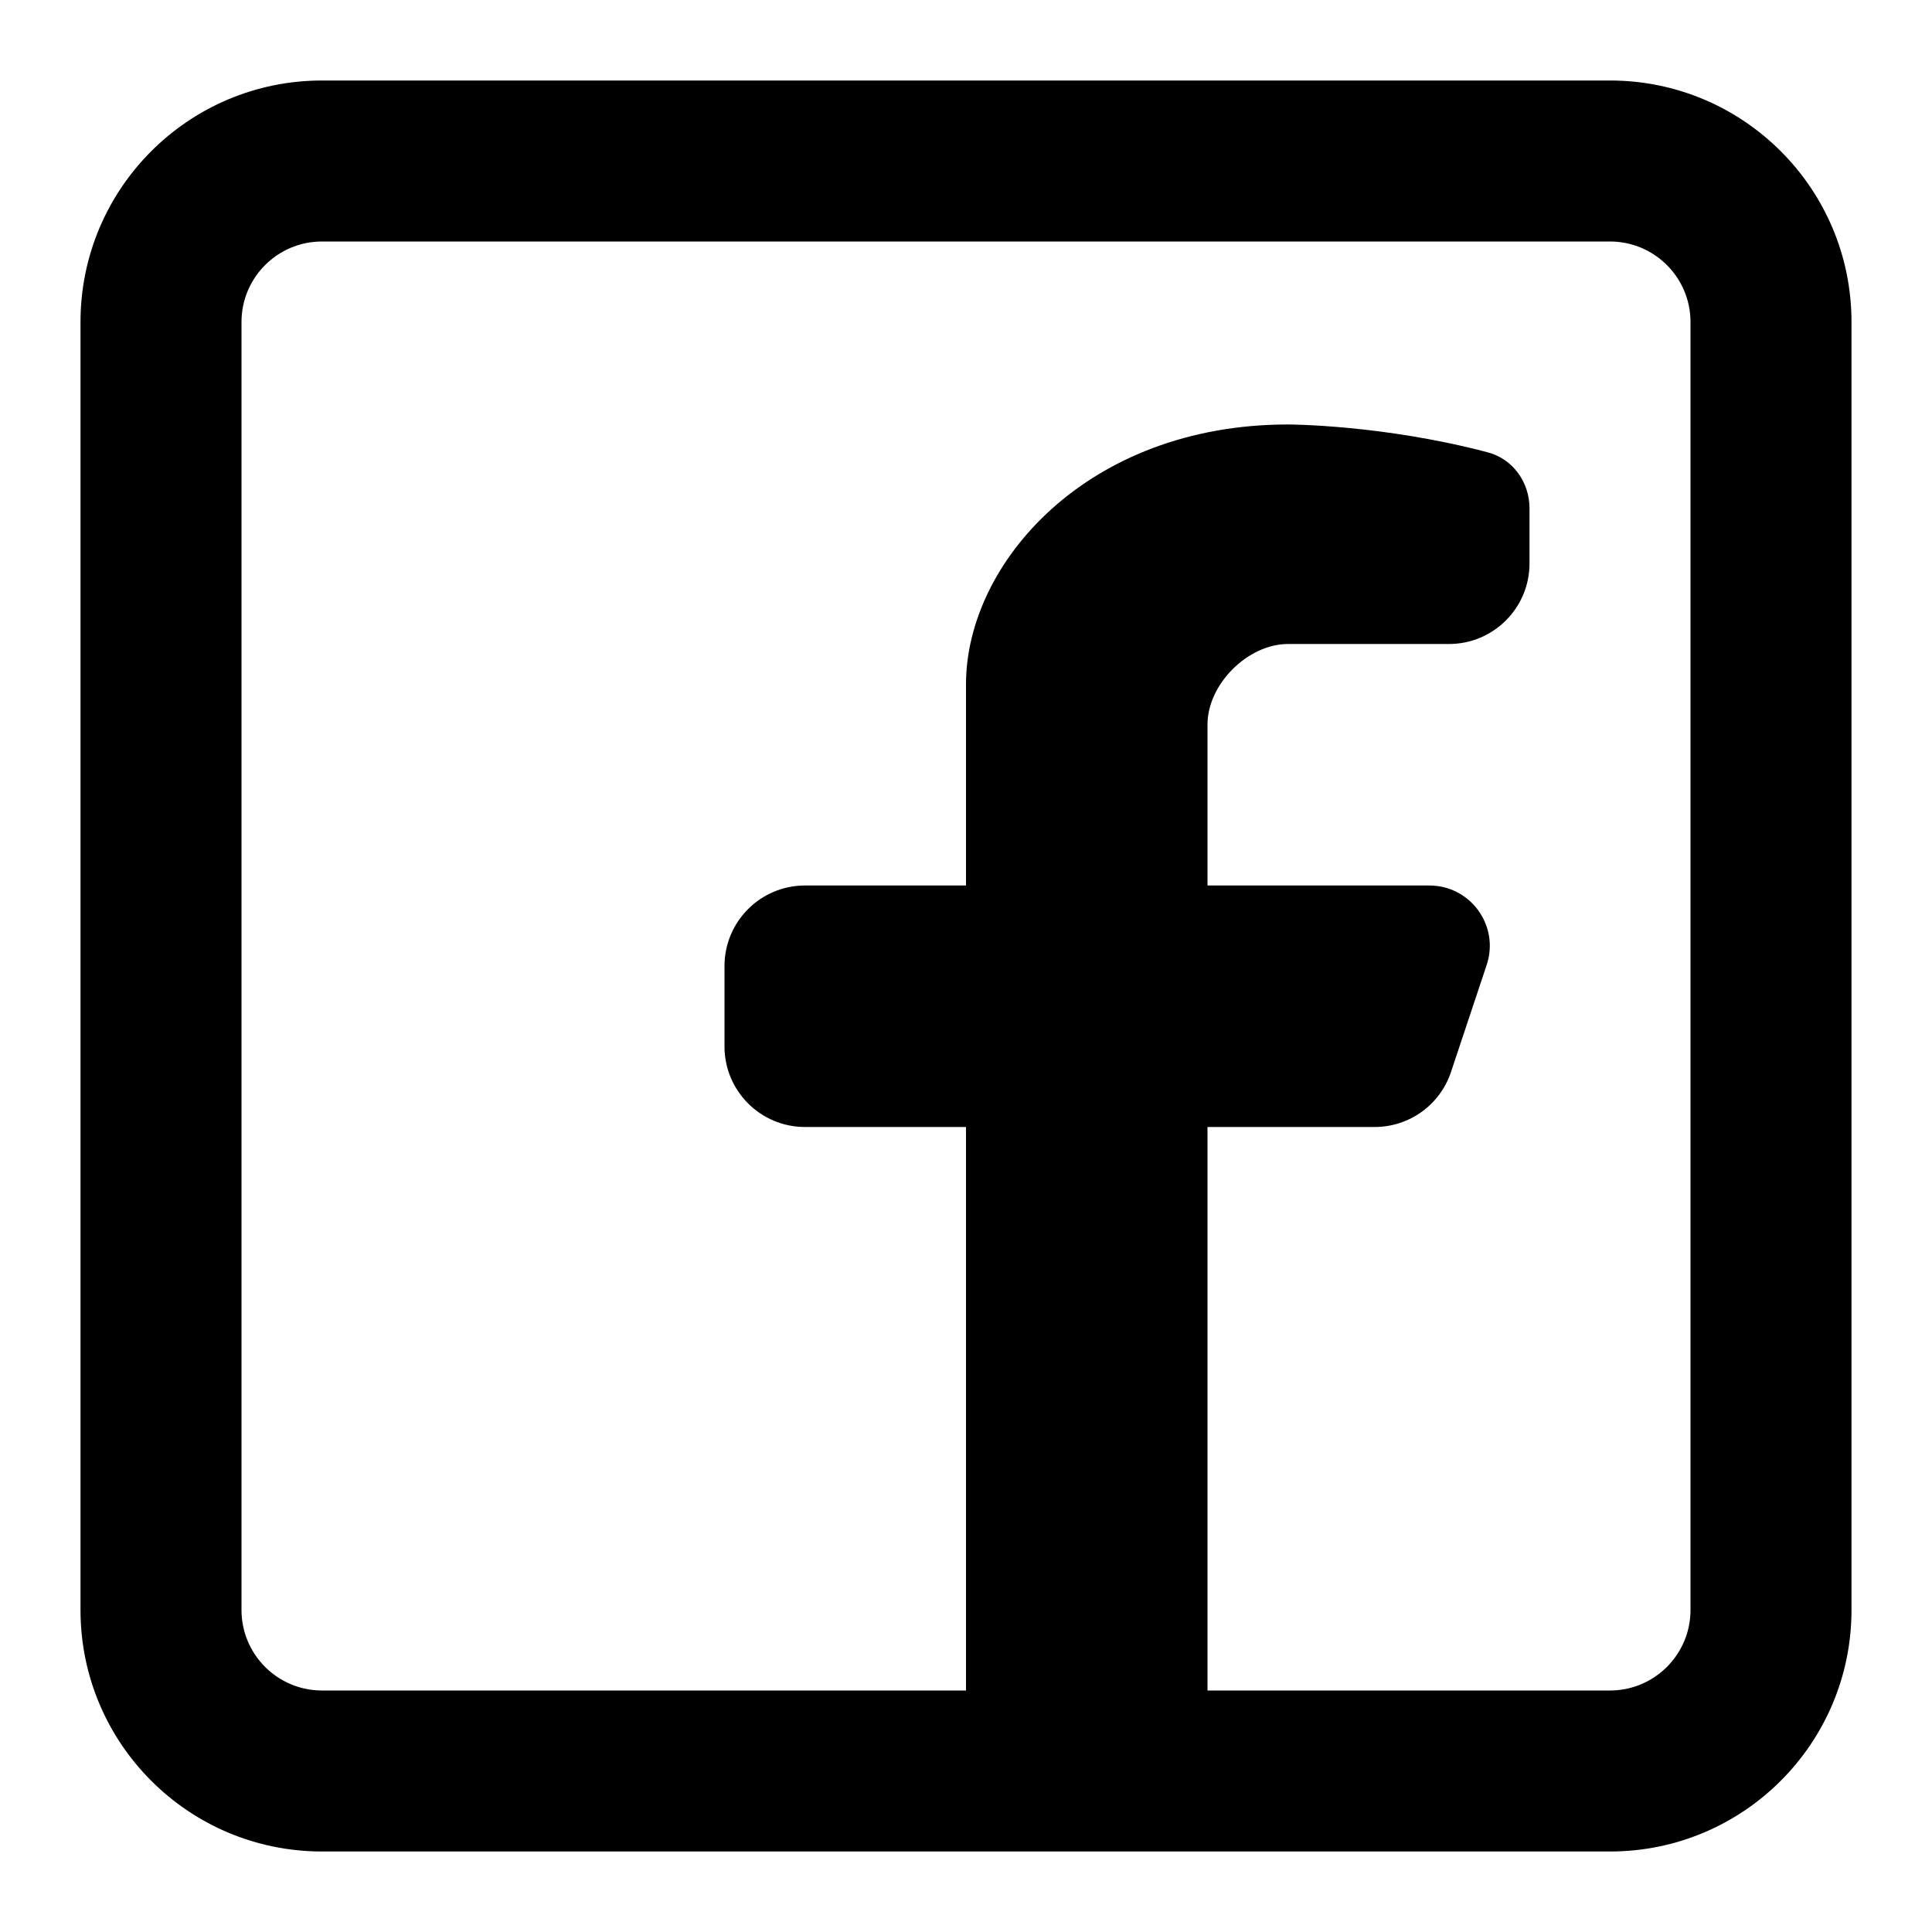
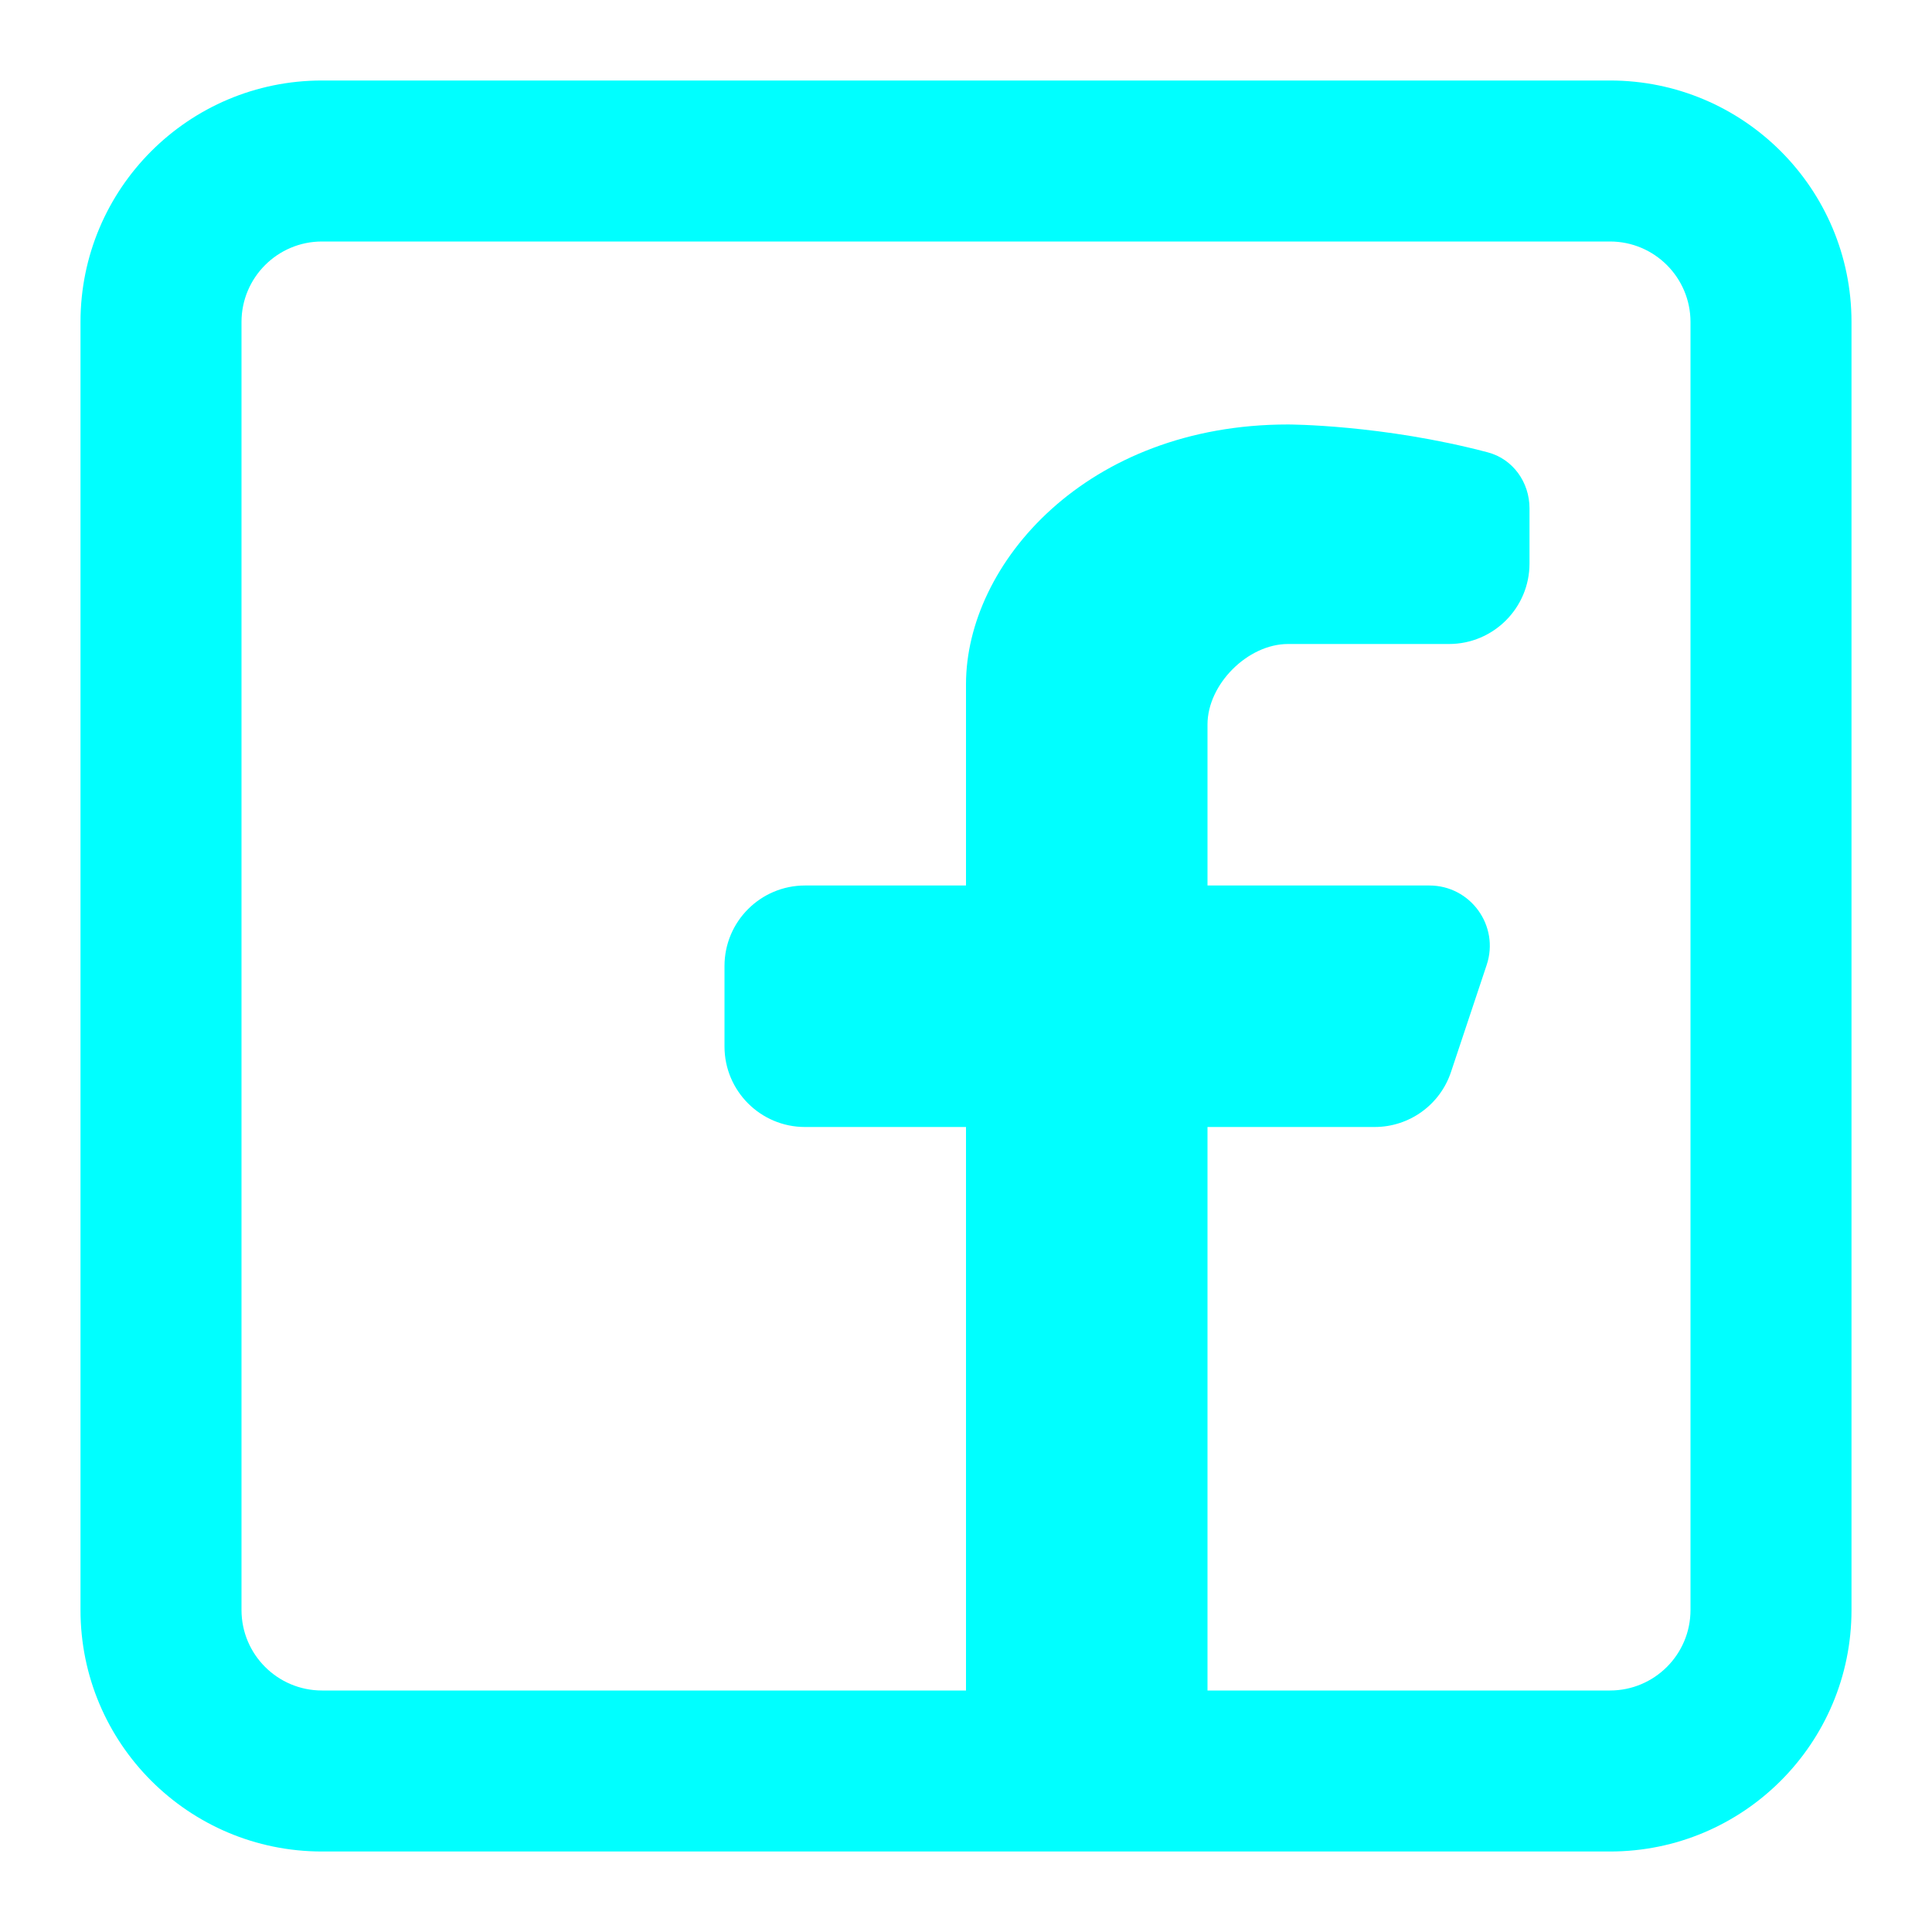
<svg xmlns="http://www.w3.org/2000/svg" width="800px" height="800px" viewBox="0 0 24 24" fill="none">
-   <path fill-rule="evenodd" clip-rule="evenodd" d="M20 1C21.657 1 23 2.343 23 4V20C23 21.657 21.657 23 20 23H4C2.343 23 1 21.657 1 20V4C1 2.343 2.343 1 4 1H20ZM20 3C20.552 3 21 3.448 21 4V20C21 20.552 20.552 21 20 21H15V14H17.076C17.507 14 17.889 13.725 18.025 13.316L18.468 11.987C18.63 11.501 18.268 11 17.756 11H15V9C15 8.5 15.5 8 16 8H18C18.552 8 19 7.552 19 7V6.314C19 5.991 18.794 5.701 18.481 5.619C17.171 5.273 16 5.273 16 5.273C13.5 5.273 12 7 12 8.5V11H10C9.448 11 9 11.448 9 12V13C9 13.552 9.448 14 10 14H12V21H4C3.448 21 3 20.552 3 20V4C3 3.448 3.448 3 4 3H20Z" fill="#000000" />
+   <path fill-rule="evenodd" clip-rule="evenodd" d="M20 1C21.657 1 23 2.343 23 4V20C23 21.657 21.657 23 20 23H4C2.343 23 1 21.657 1 20V4C1 2.343 2.343 1 4 1H20ZM20 3C20.552 3 21 3.448 21 4V20C21 20.552 20.552 21 20 21H15V14H17.076C17.507 14 17.889 13.725 18.025 13.316L18.468 11.987C18.63 11.501 18.268 11 17.756 11H15V9C15 8.5 15.5 8 16 8H18C18.552 8 19 7.552 19 7V6.314C19 5.991 18.794 5.701 18.481 5.619C17.171 5.273 16 5.273 16 5.273C13.5 5.273 12 7 12 8.5V11H10C9.448 11 9 11.448 9 12V13C9 13.552 9.448 14 10 14H12V21H4C3.448 21 3 20.552 3 20V4C3 3.448 3.448 3 4 3H20Z" fill="#00ffff" />
</svg>
